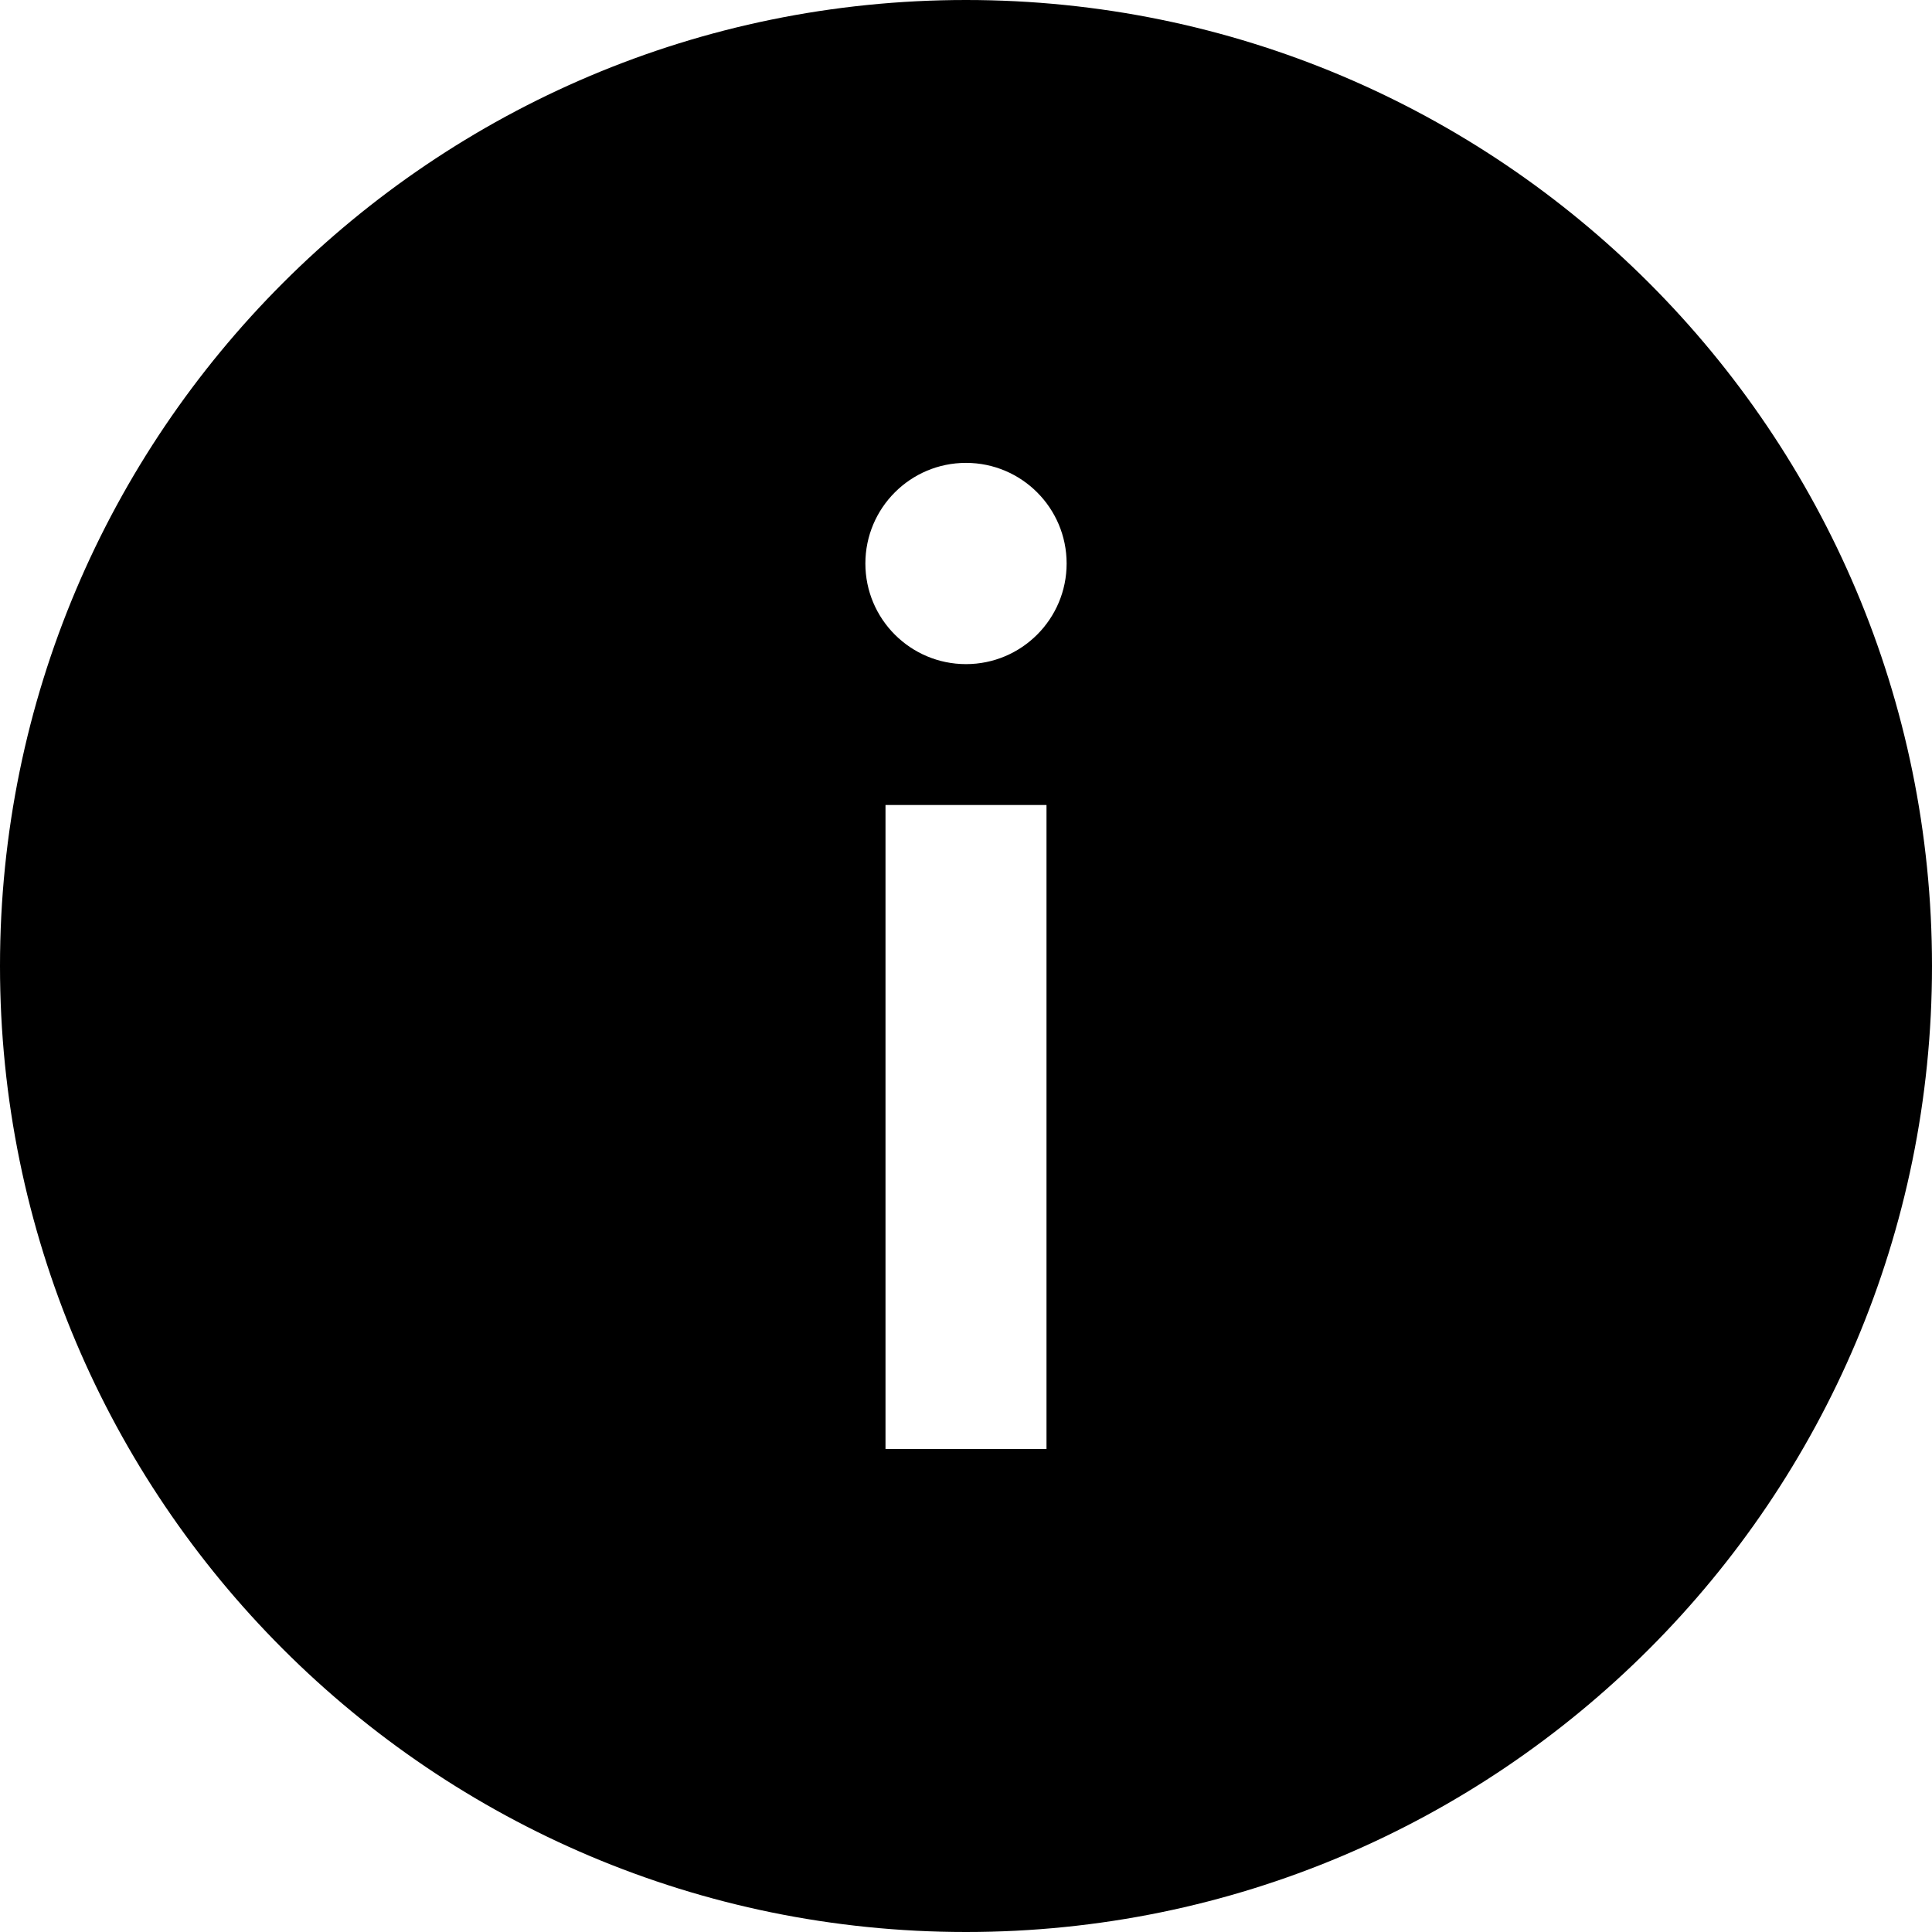
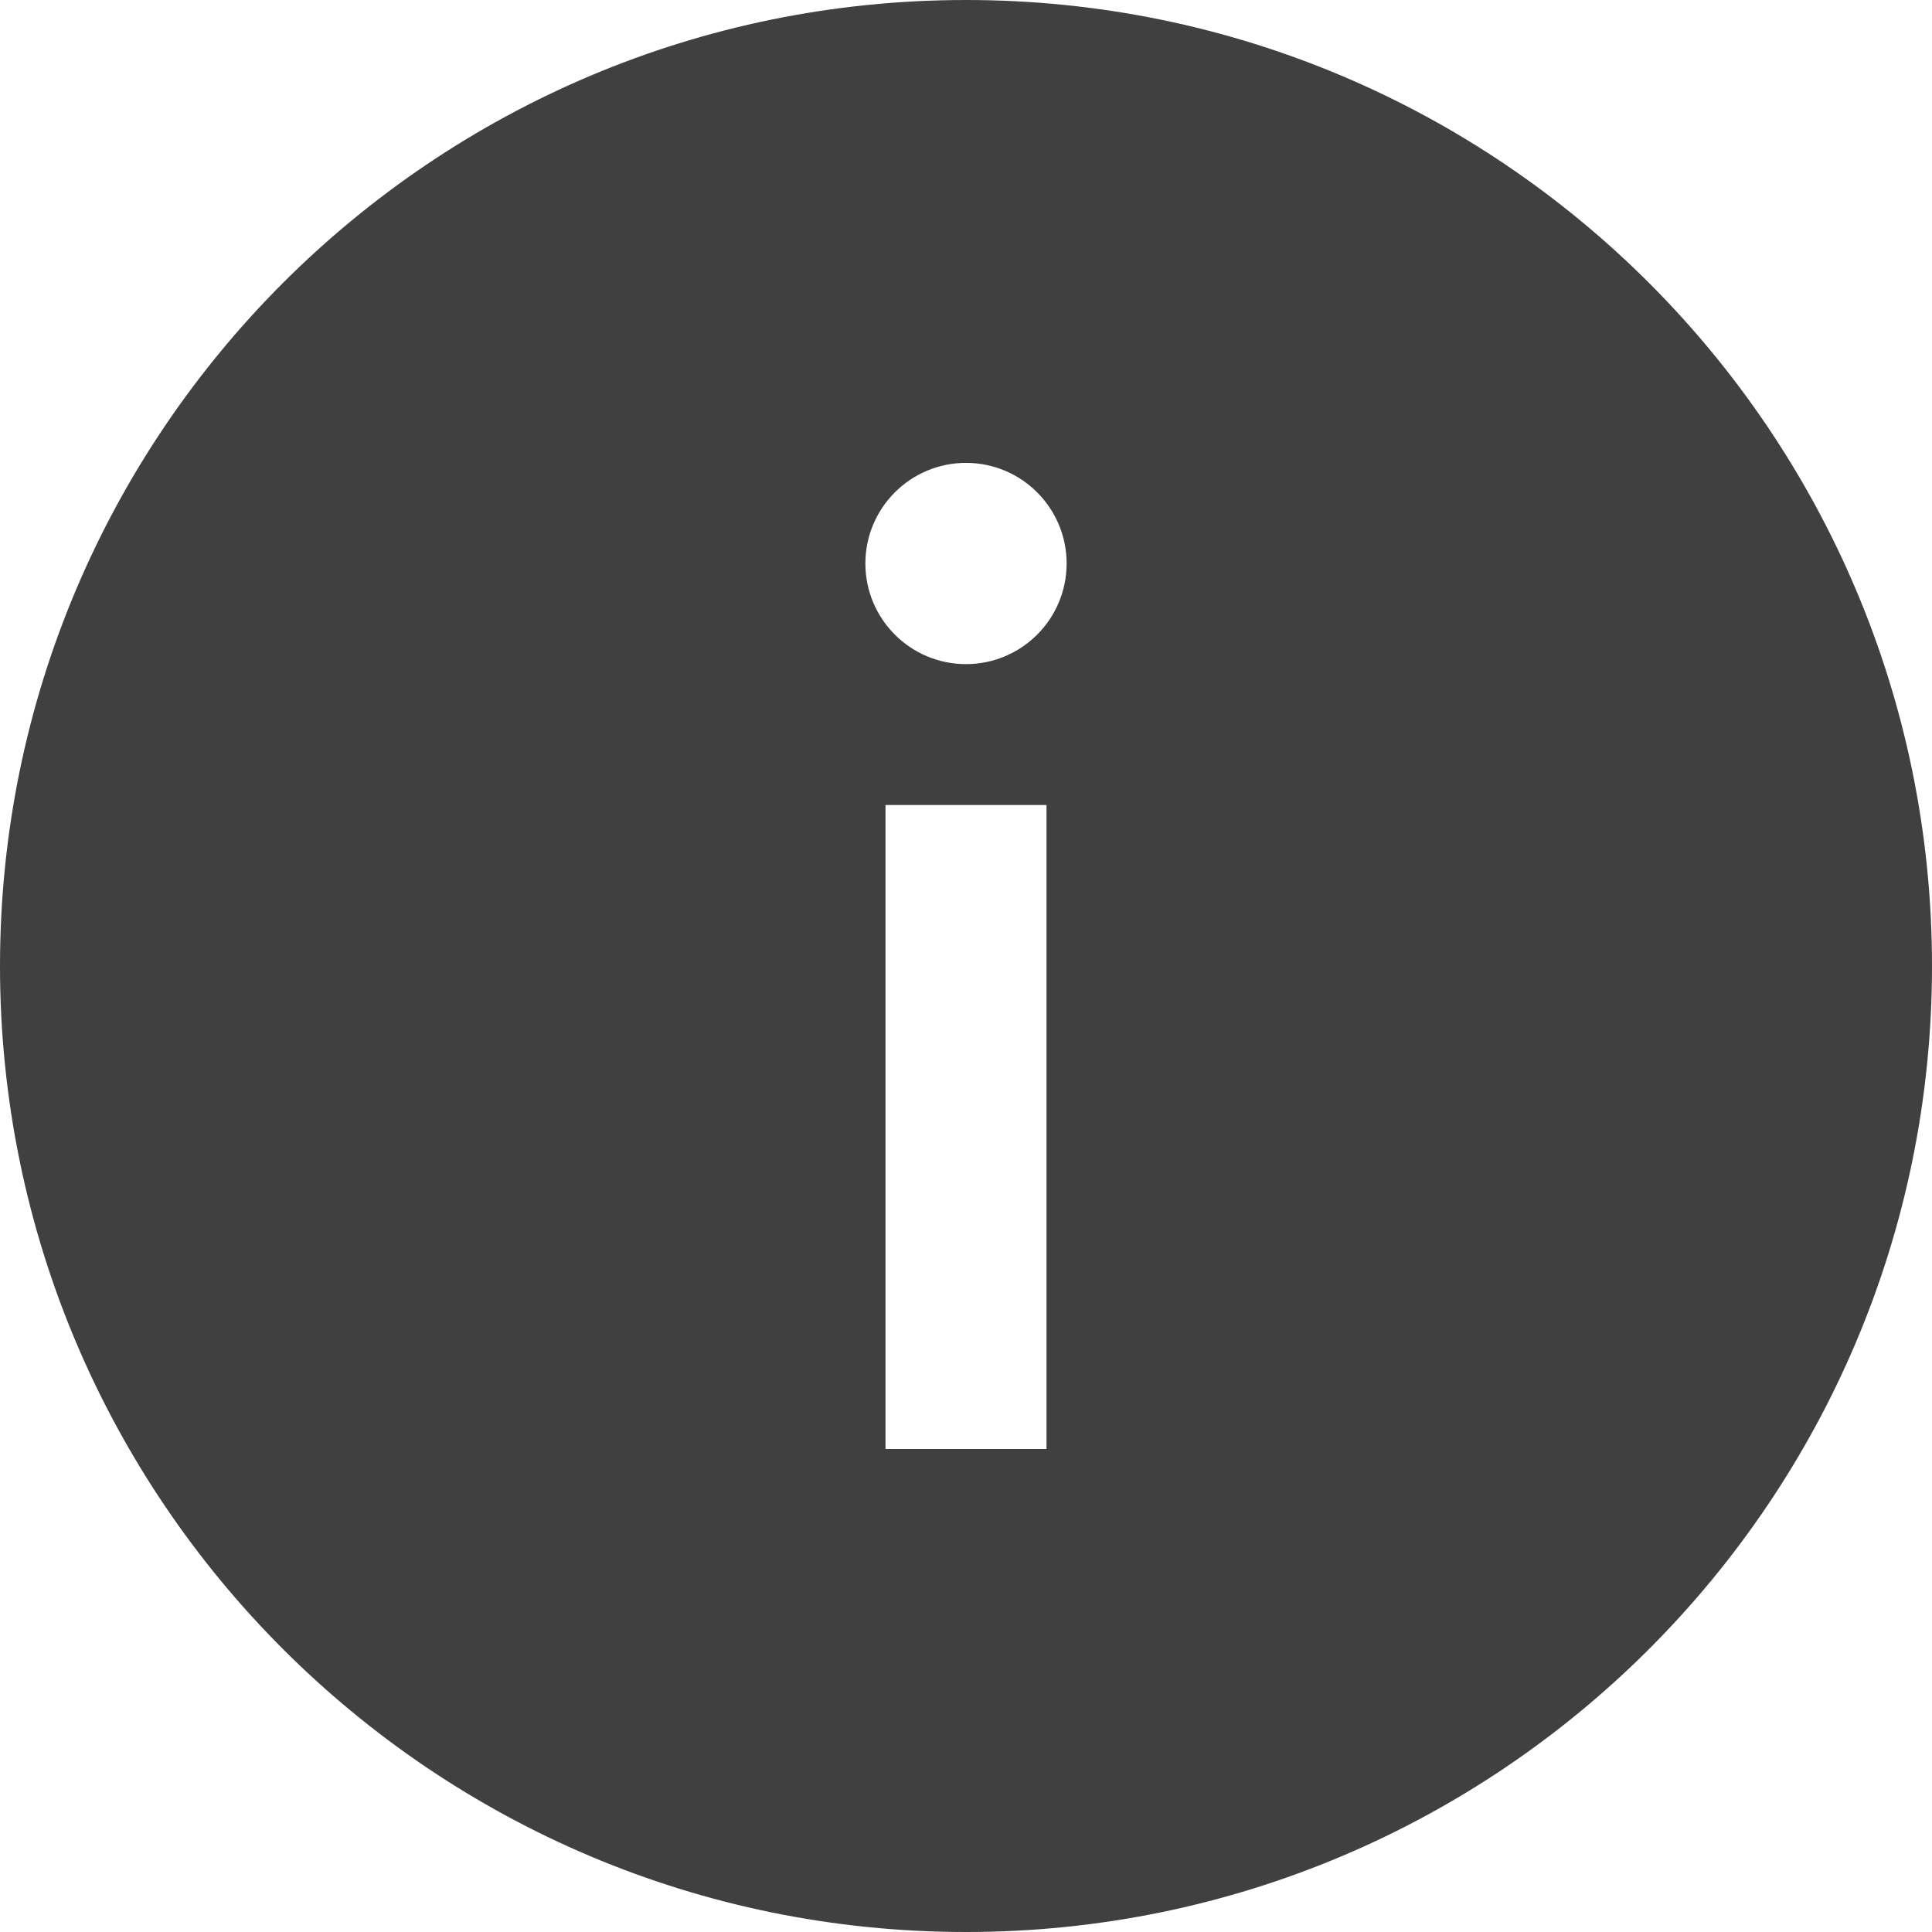
<svg xmlns="http://www.w3.org/2000/svg" width="24" height="24" viewBox="0 0 24 24">
-   <path d="M12 24c6.627 0 12-5.373 12-12s-5.373-12-12-12-12 5.373-12 12 5.373 12 12 12zm1-6h-2v-8h2v8zm-1-12.25c.69 0 1.25.56 1.25 1.25s-.56 1.25-1.25 1.25-1.25-.56-1.25-1.25.56-1.25 1.25-1.25z" />
+   <path d="M12 24c6.627 0 12-5.373 12-12s-5.373-12-12-12-12 5.373-12 12 5.373 12 12 12zm1-6h-2v-8h2v8zm-1-12.25c.69 0 1.25.56 1.25 1.25s-.56 1.25-1.25 1.25-1.25-.56-1.25-1.25.56-1.25 1.25-1.25z" style="fill: rgba(0, 0, 0, 0.75)" />
</svg>
